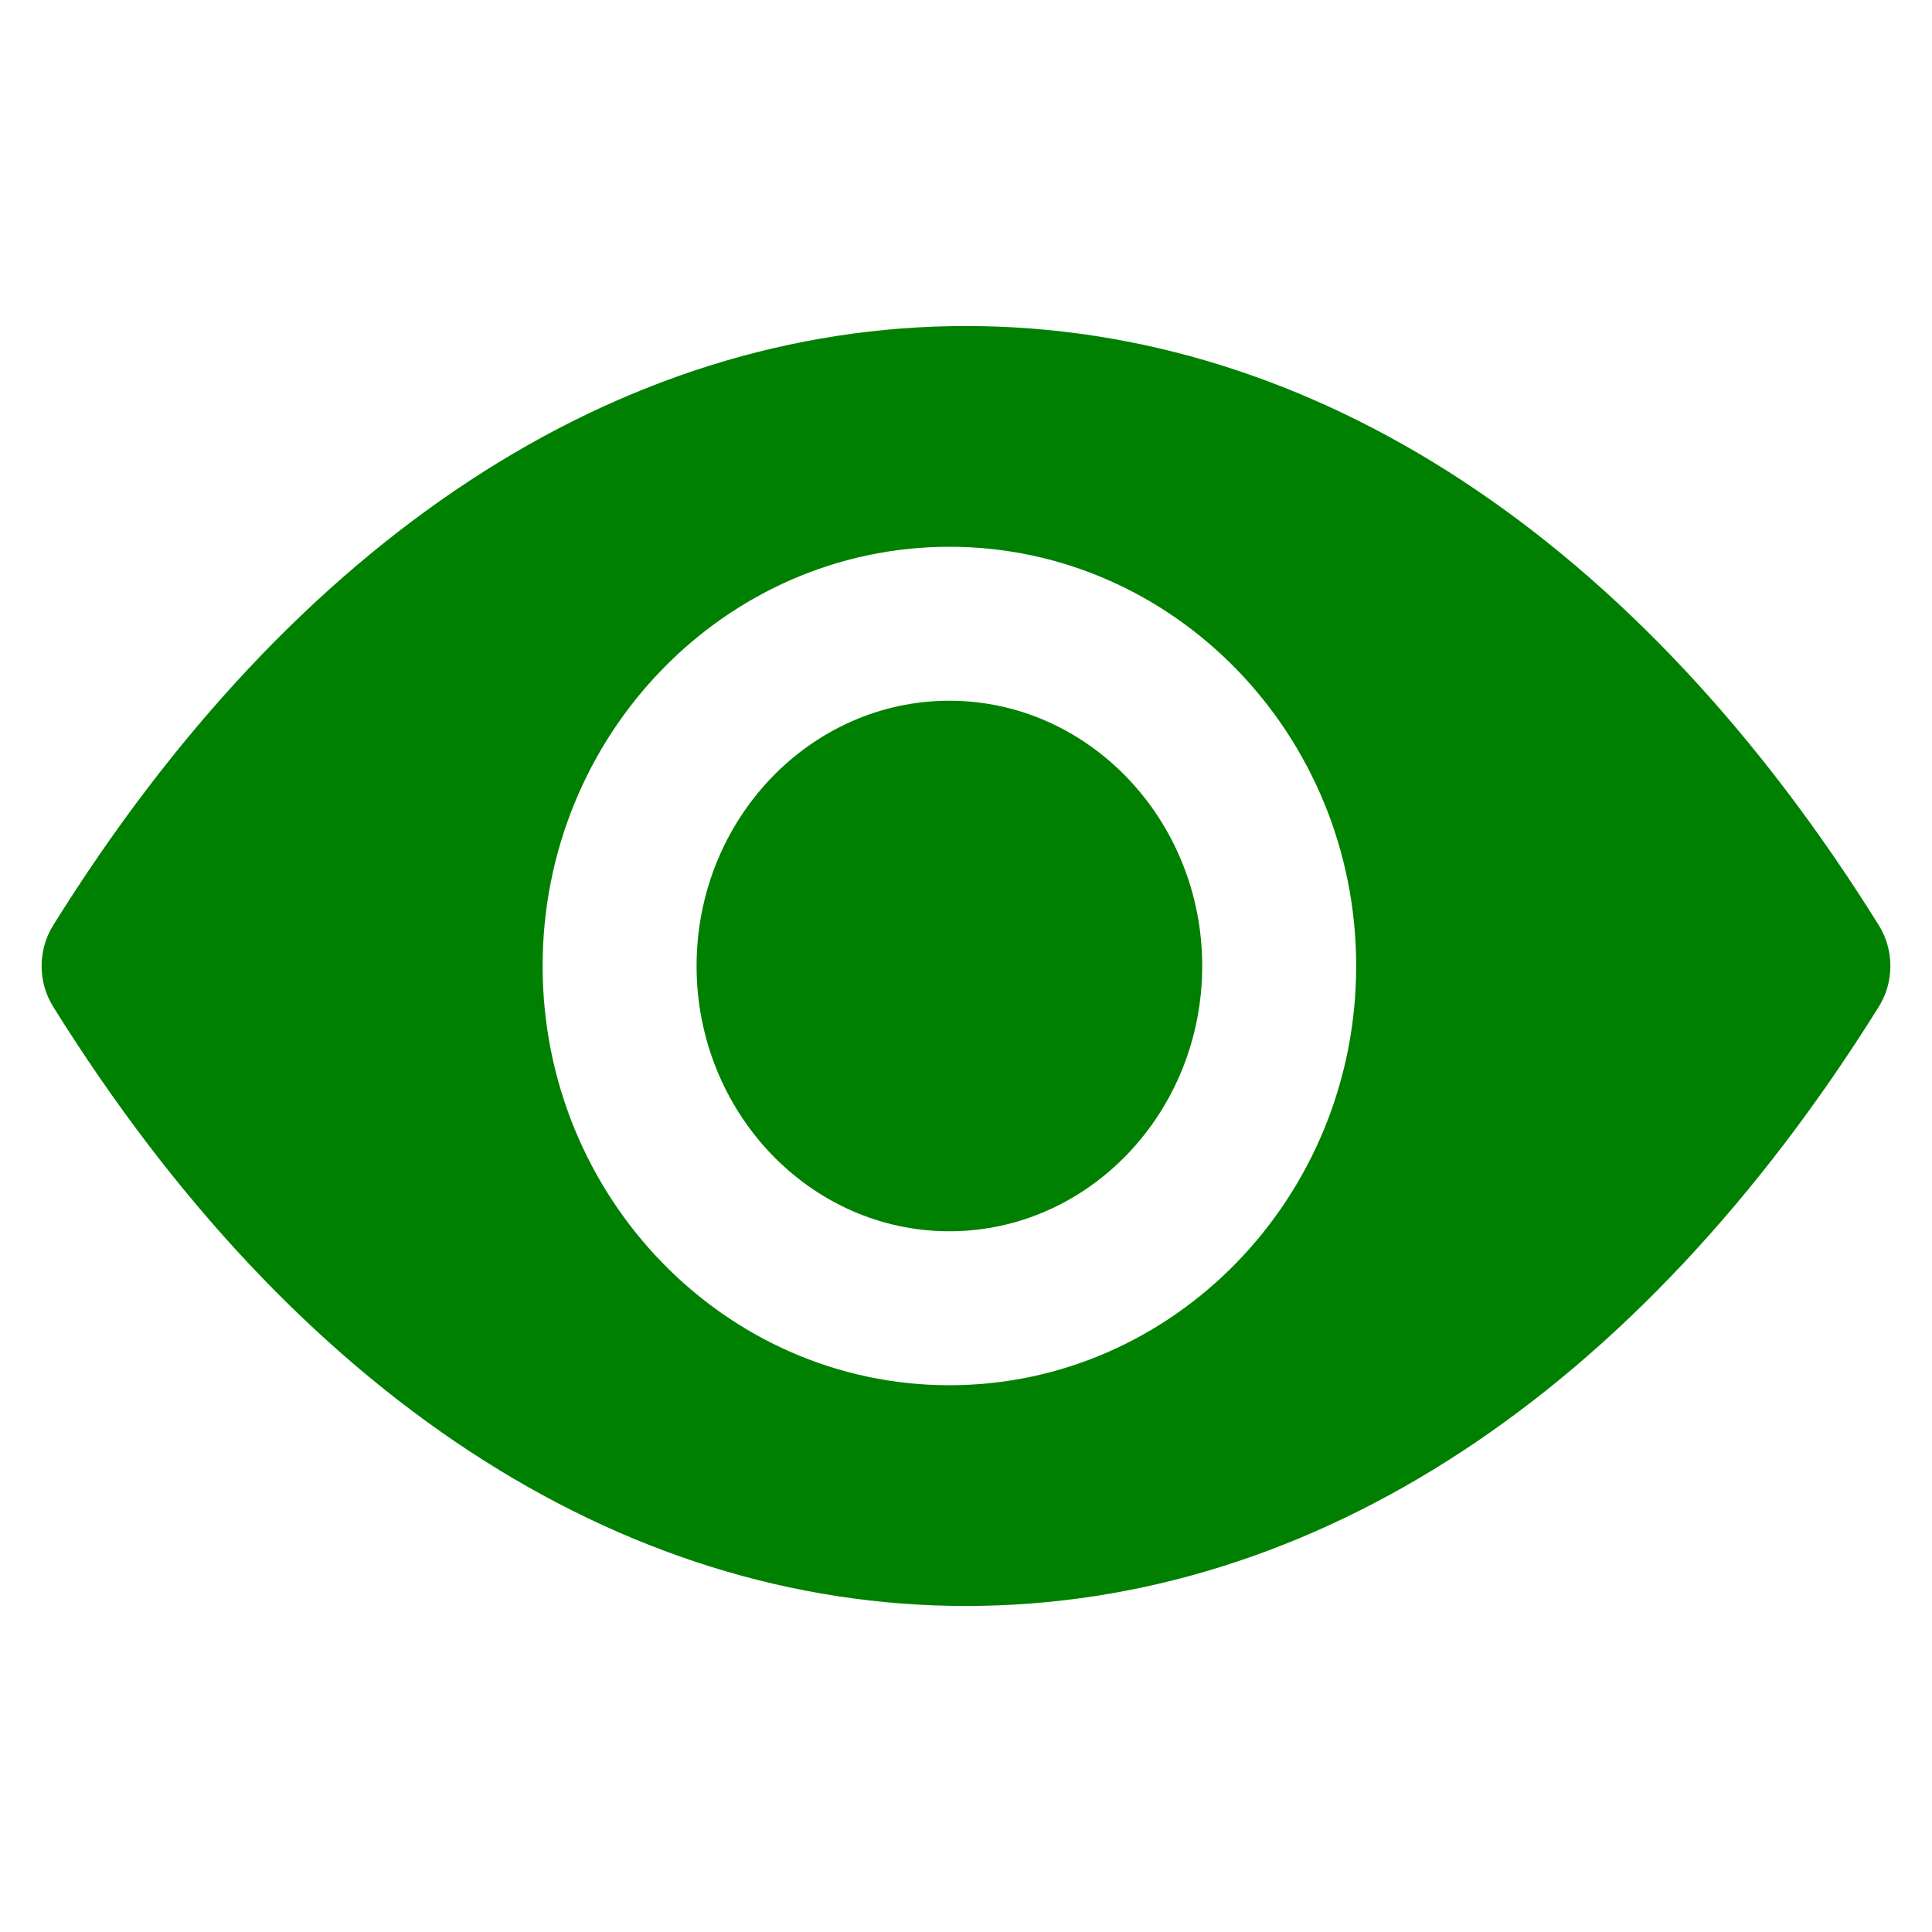
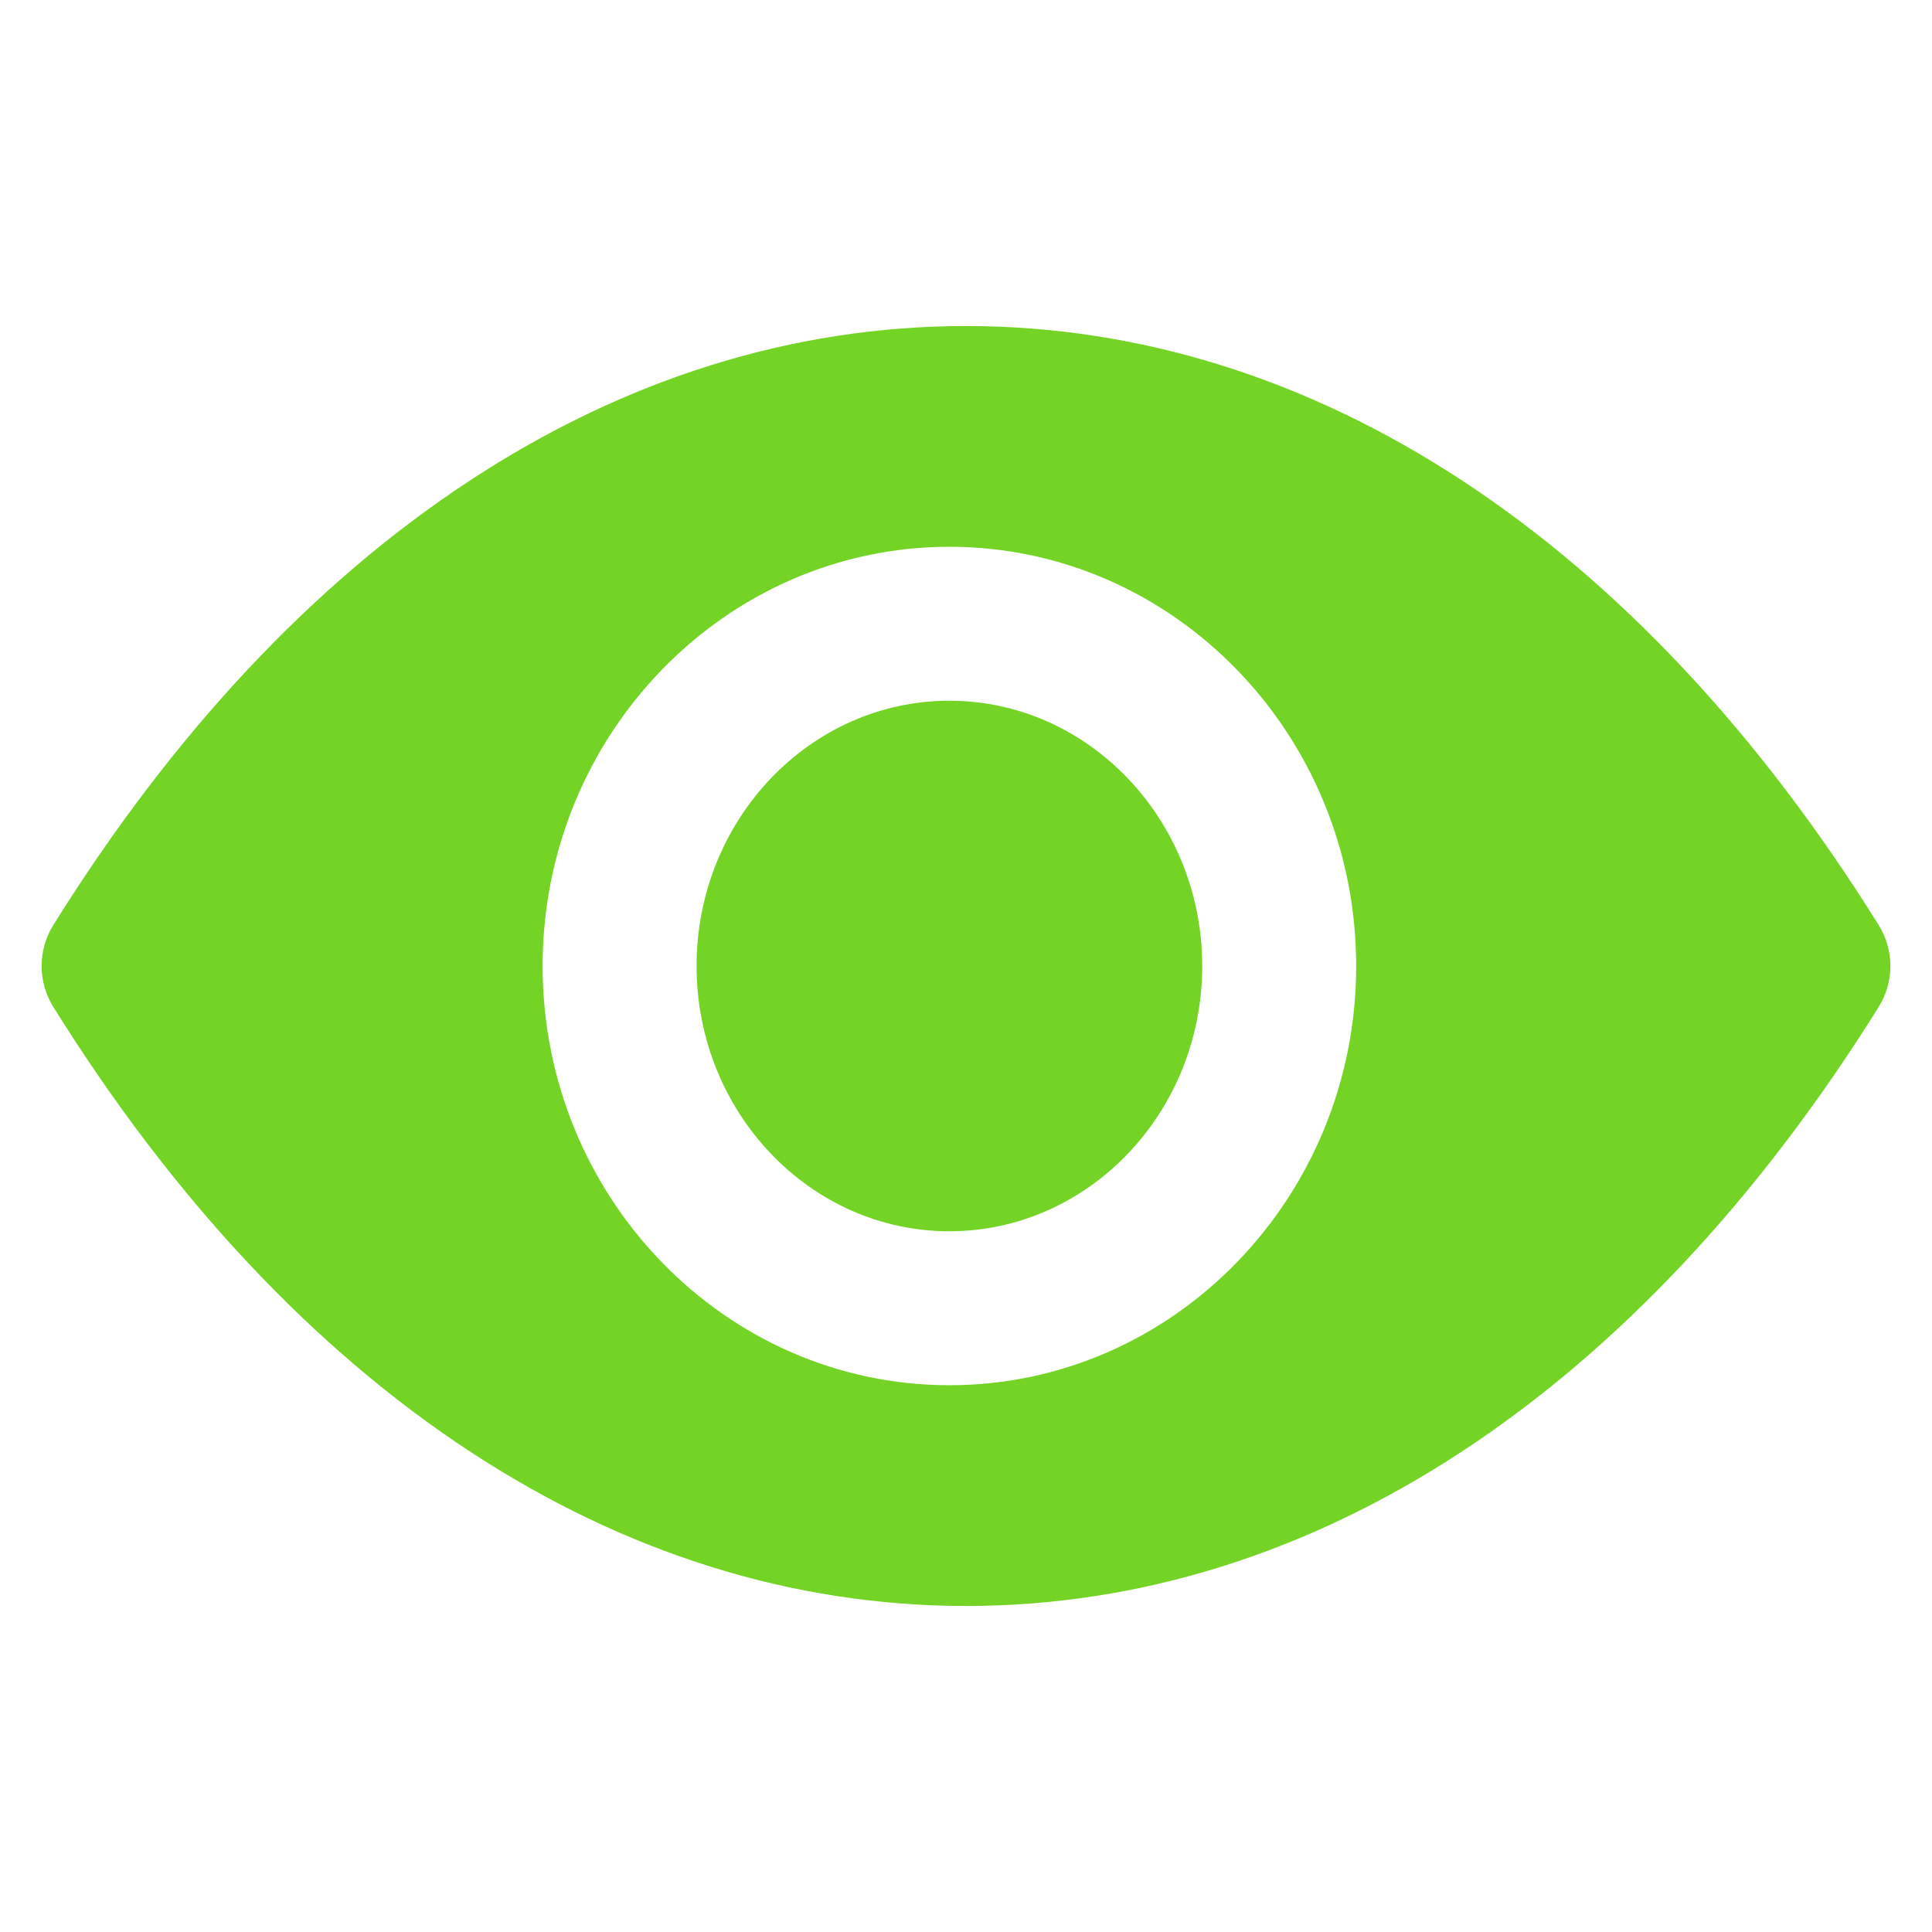
<svg xmlns="http://www.w3.org/2000/svg" version="1.1" viewBox="0 0 512 512" enable-background="new 0 0 512 512">
  <g>
    <g>
-       <path fill="green" d="m251.6,185.7c-36.9,0-67,31.5-67,70.3 0,38.7 30,70.3 67,70.3 36.9,0 67-31.5 67-70.3 0-38.7-30.1-70.3-67-70.3z" />
-       <path fill="green" d="m251.6,367.1c-59.4,0-107.8-49.8-107.8-111.1 0-61.3 48.4-111.1 107.8-111.1s107.8,49.8 107.8,111.1c0,61.3-48.4,111.1-107.8,111.1zm246.3-121.9c-63.8-102.4-149.8-158.8-241.9-158.8-92.1,0-178.1,56.4-241.9,158.8-4.1,6.6-4.1,15 0,21.6 63.8,102.4 149.8,158.8 241.9,158.8 92.1,0 178-56.4 241.9-158.8 4.1-6.6 4.1-15 0-21.6z" />
+       <path fill="#74D425" d="m251.6,185.7c-36.9,0-67,31.5-67,70.3 0,38.7 30,70.3 67,70.3 36.9,0 67-31.5 67-70.3 0-38.7-30.1-70.3-67-70.3z" />
+       <path fill="#74D425" d="m251.6,367.1c-59.4,0-107.8-49.8-107.8-111.1 0-61.3 48.4-111.1 107.8-111.1s107.8,49.8 107.8,111.1c0,61.3-48.4,111.1-107.8,111.1zm246.3-121.9c-63.8-102.4-149.8-158.8-241.9-158.8-92.1,0-178.1,56.4-241.9,158.8-4.1,6.6-4.1,15 0,21.6 63.8,102.4 149.8,158.8 241.9,158.8 92.1,0 178-56.4 241.9-158.8 4.1-6.6 4.1-15 0-21.6z" />
    </g>
  </g>
</svg>
